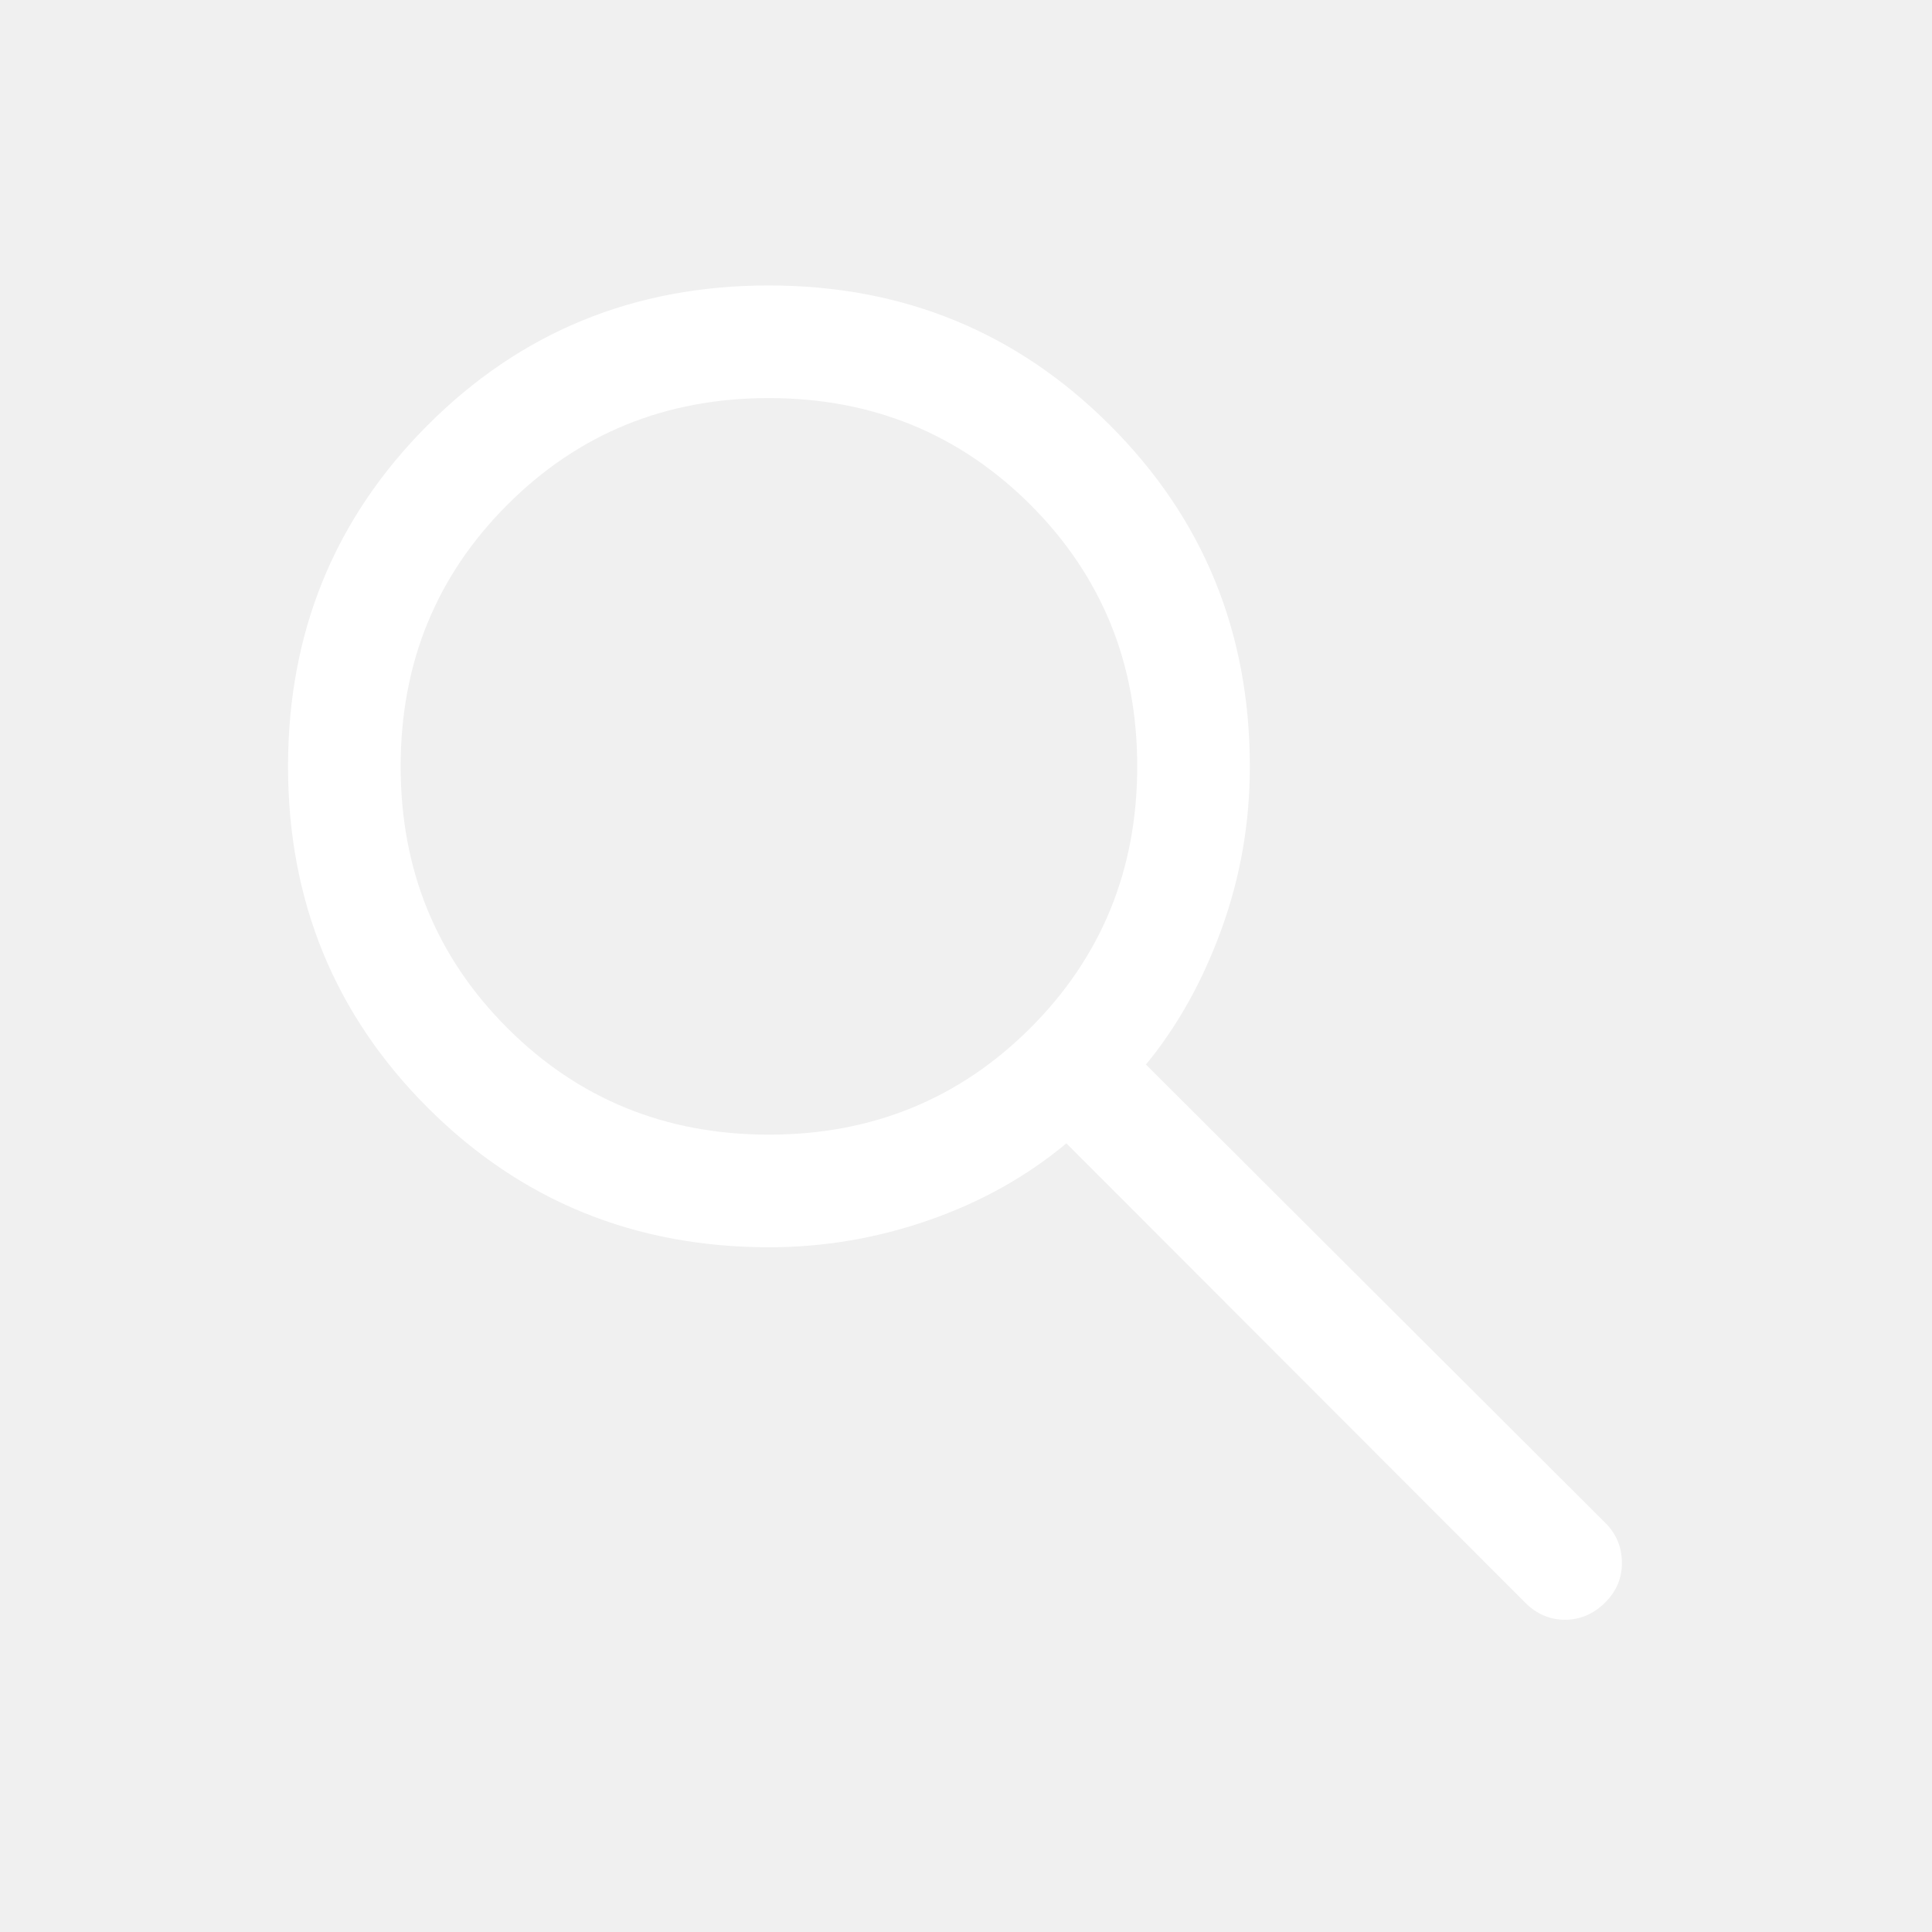
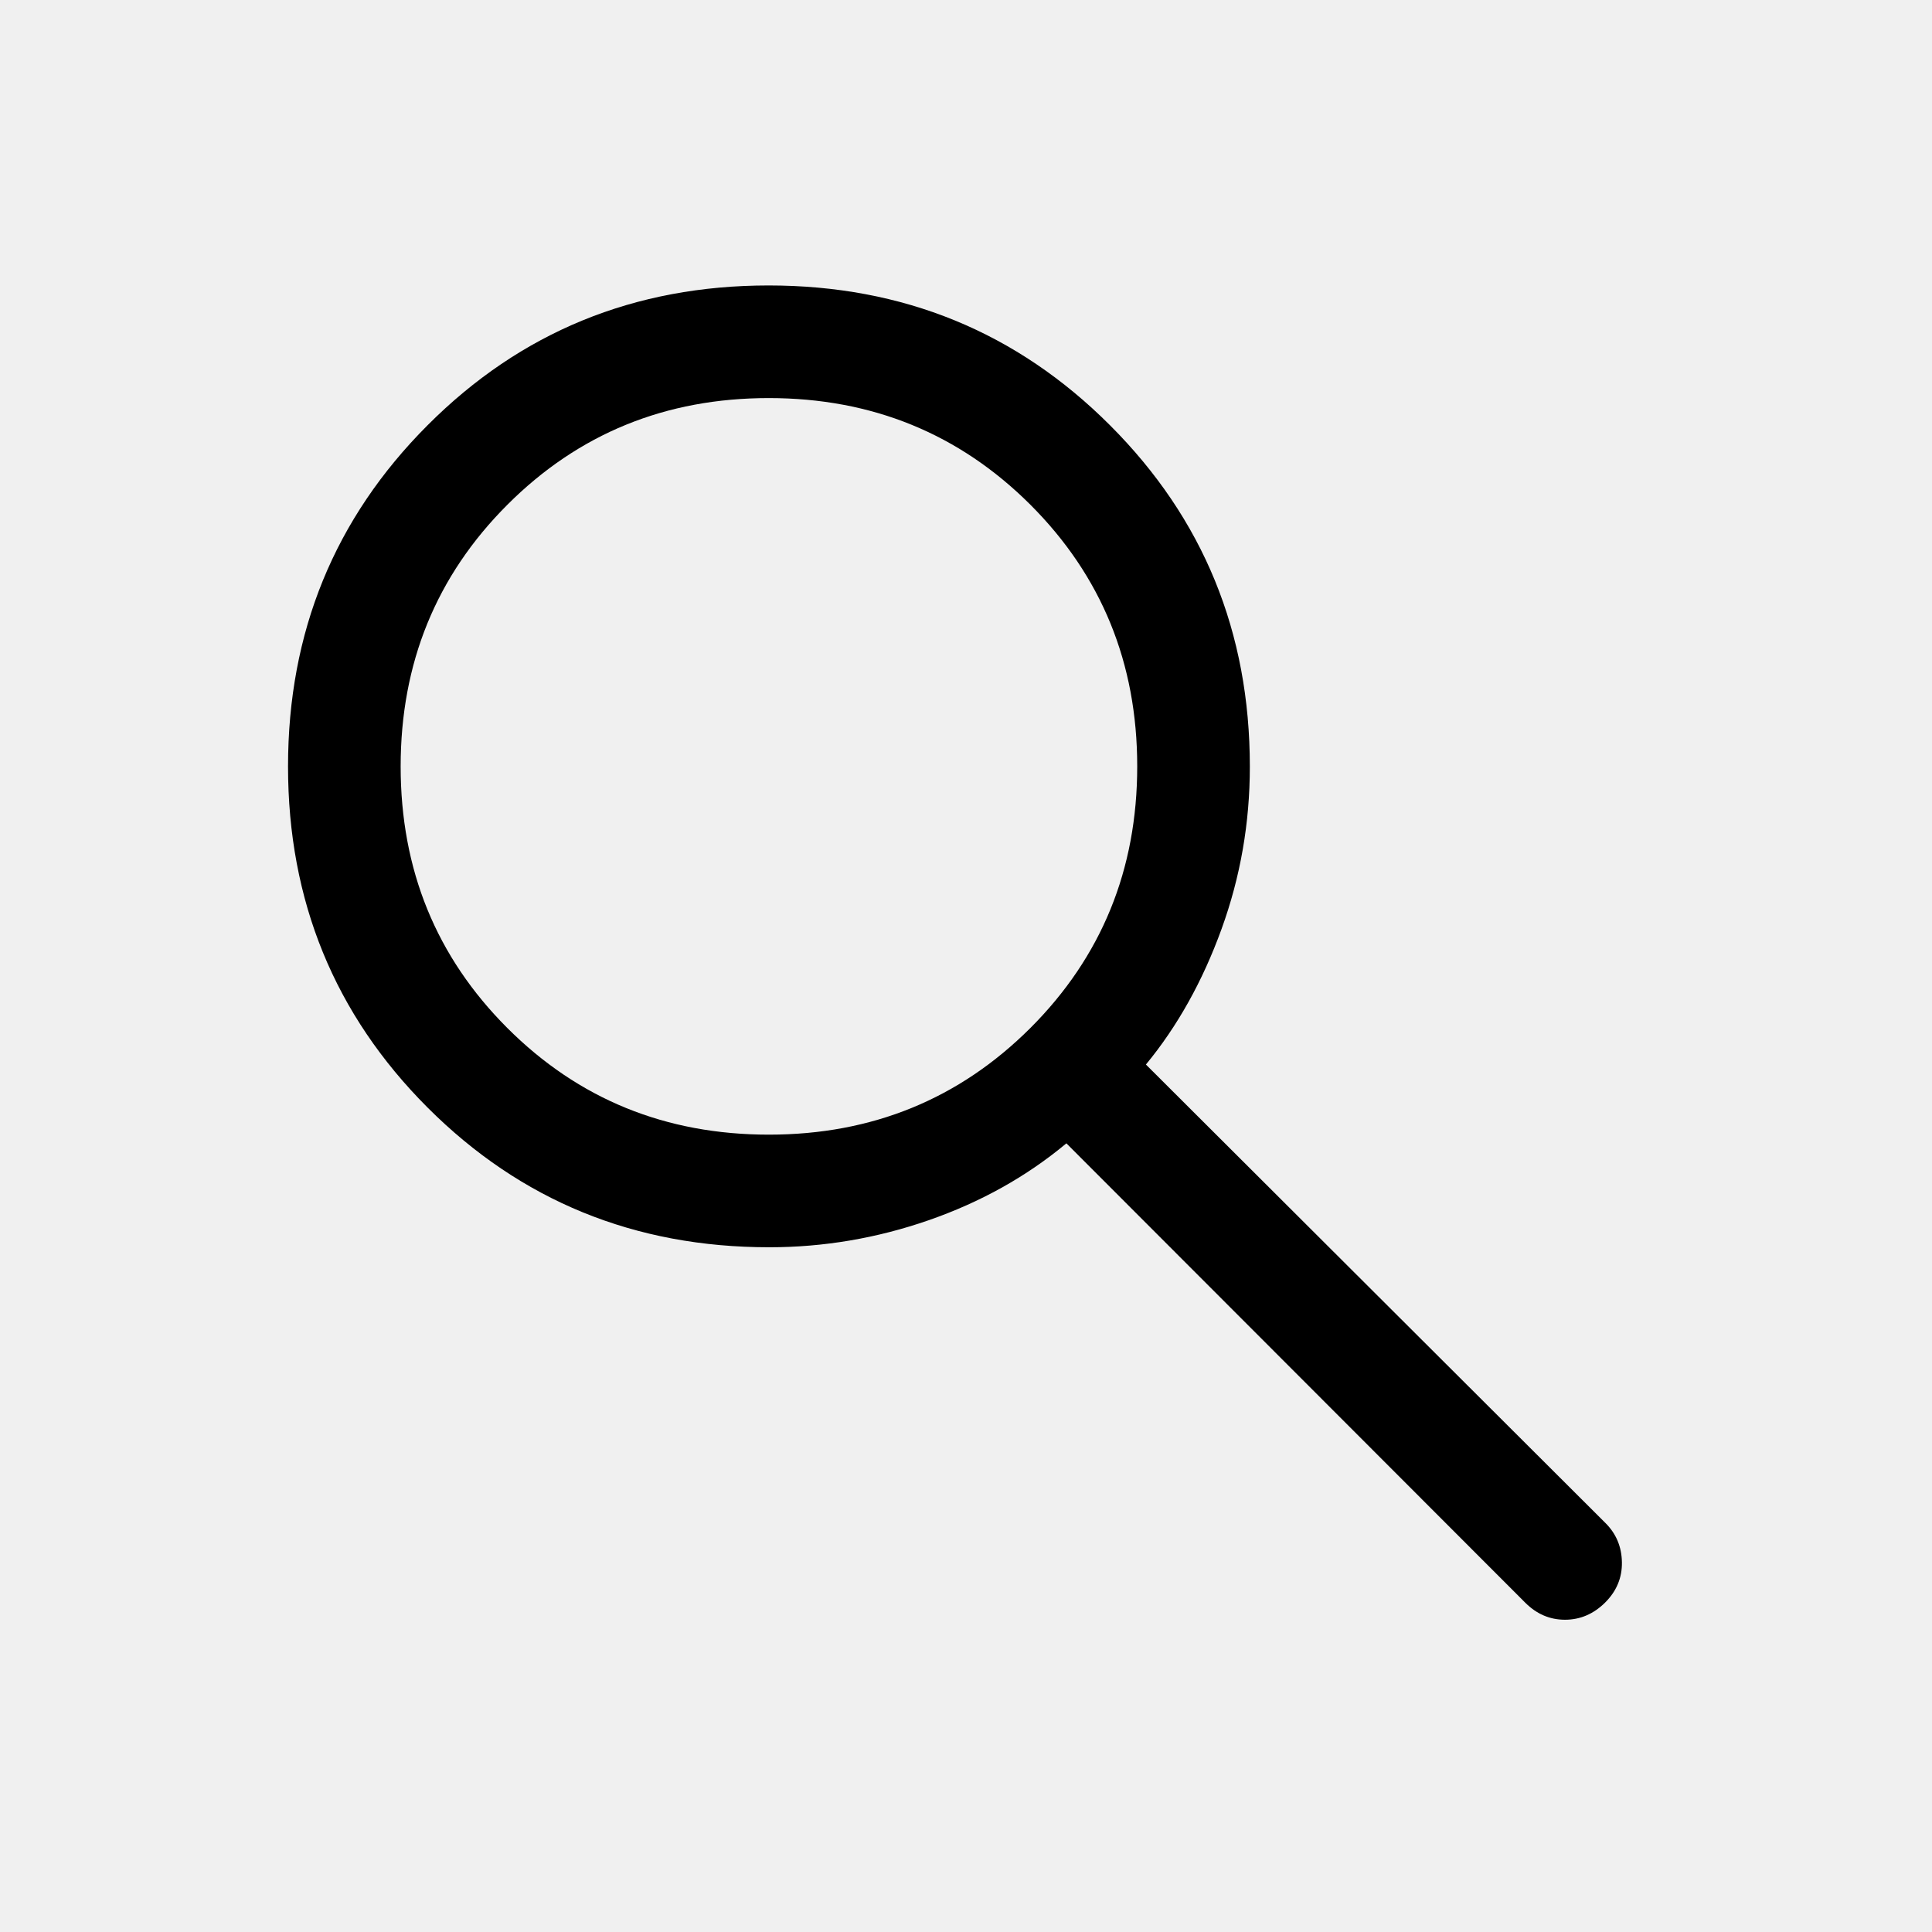
<svg xmlns="http://www.w3.org/2000/svg" width="24" height="24" viewBox="0 0 24 24" fill="none">
-   <path d="M9.556 15.494C7.883 15.494 6.469 14.916 5.312 13.759C4.156 12.602 3.578 11.189 3.578 9.521C3.578 7.853 4.156 6.44 5.311 5.283C6.466 4.125 7.879 3.546 9.548 3.546C11.218 3.546 12.632 4.125 13.789 5.283C14.947 6.441 15.526 7.854 15.526 9.523C15.526 10.222 15.409 10.895 15.174 11.542C14.939 12.19 14.626 12.75 14.235 13.224L19.943 18.919C20.077 19.052 20.145 19.215 20.148 19.407C20.151 19.6 20.081 19.767 19.938 19.909C19.795 20.05 19.629 20.121 19.441 20.121C19.253 20.121 19.09 20.051 18.95 19.912L13.247 14.203C12.752 14.616 12.181 14.934 11.537 15.158C10.892 15.382 10.231 15.494 9.556 15.494ZM9.552 14.095C10.832 14.095 11.915 13.653 12.8 12.77C13.684 11.886 14.127 10.803 14.127 9.52C14.127 8.237 13.684 7.154 12.8 6.27C11.915 5.387 10.831 4.945 9.55 4.945C8.268 4.945 7.185 5.387 6.302 6.271C5.419 7.154 4.977 8.238 4.977 9.521C4.977 10.804 5.419 11.887 6.302 12.77C7.186 13.654 8.269 14.095 9.552 14.095Z" fill="white" />
+   <path d="M9.556 15.494C7.883 15.494 6.469 14.916 5.312 13.759C4.156 12.602 3.578 11.189 3.578 9.521C3.578 7.853 4.156 6.44 5.311 5.283C6.466 4.125 7.879 3.546 9.548 3.546C11.218 3.546 12.632 4.125 13.789 5.283C14.947 6.441 15.526 7.854 15.526 9.523C15.526 10.222 15.409 10.895 15.174 11.542C14.939 12.19 14.626 12.75 14.235 13.224L19.943 18.919C20.077 19.052 20.145 19.215 20.148 19.407C20.151 19.6 20.081 19.767 19.938 19.909C19.795 20.05 19.629 20.121 19.441 20.121C19.253 20.121 19.09 20.051 18.95 19.912L13.247 14.203C12.752 14.616 12.181 14.934 11.537 15.158C10.892 15.382 10.231 15.494 9.556 15.494ZM9.552 14.095C10.832 14.095 11.915 13.653 12.8 12.77C13.684 11.886 14.127 10.803 14.127 9.52C14.127 8.237 13.684 7.154 12.8 6.27C11.915 5.387 10.831 4.945 9.55 4.945C8.268 4.945 7.185 5.387 6.302 6.271C5.419 7.154 4.977 8.238 4.977 9.521C4.977 10.804 5.419 11.887 6.302 12.77C7.186 13.654 8.269 14.095 9.552 14.095Z" fill="black" />
</svg>
